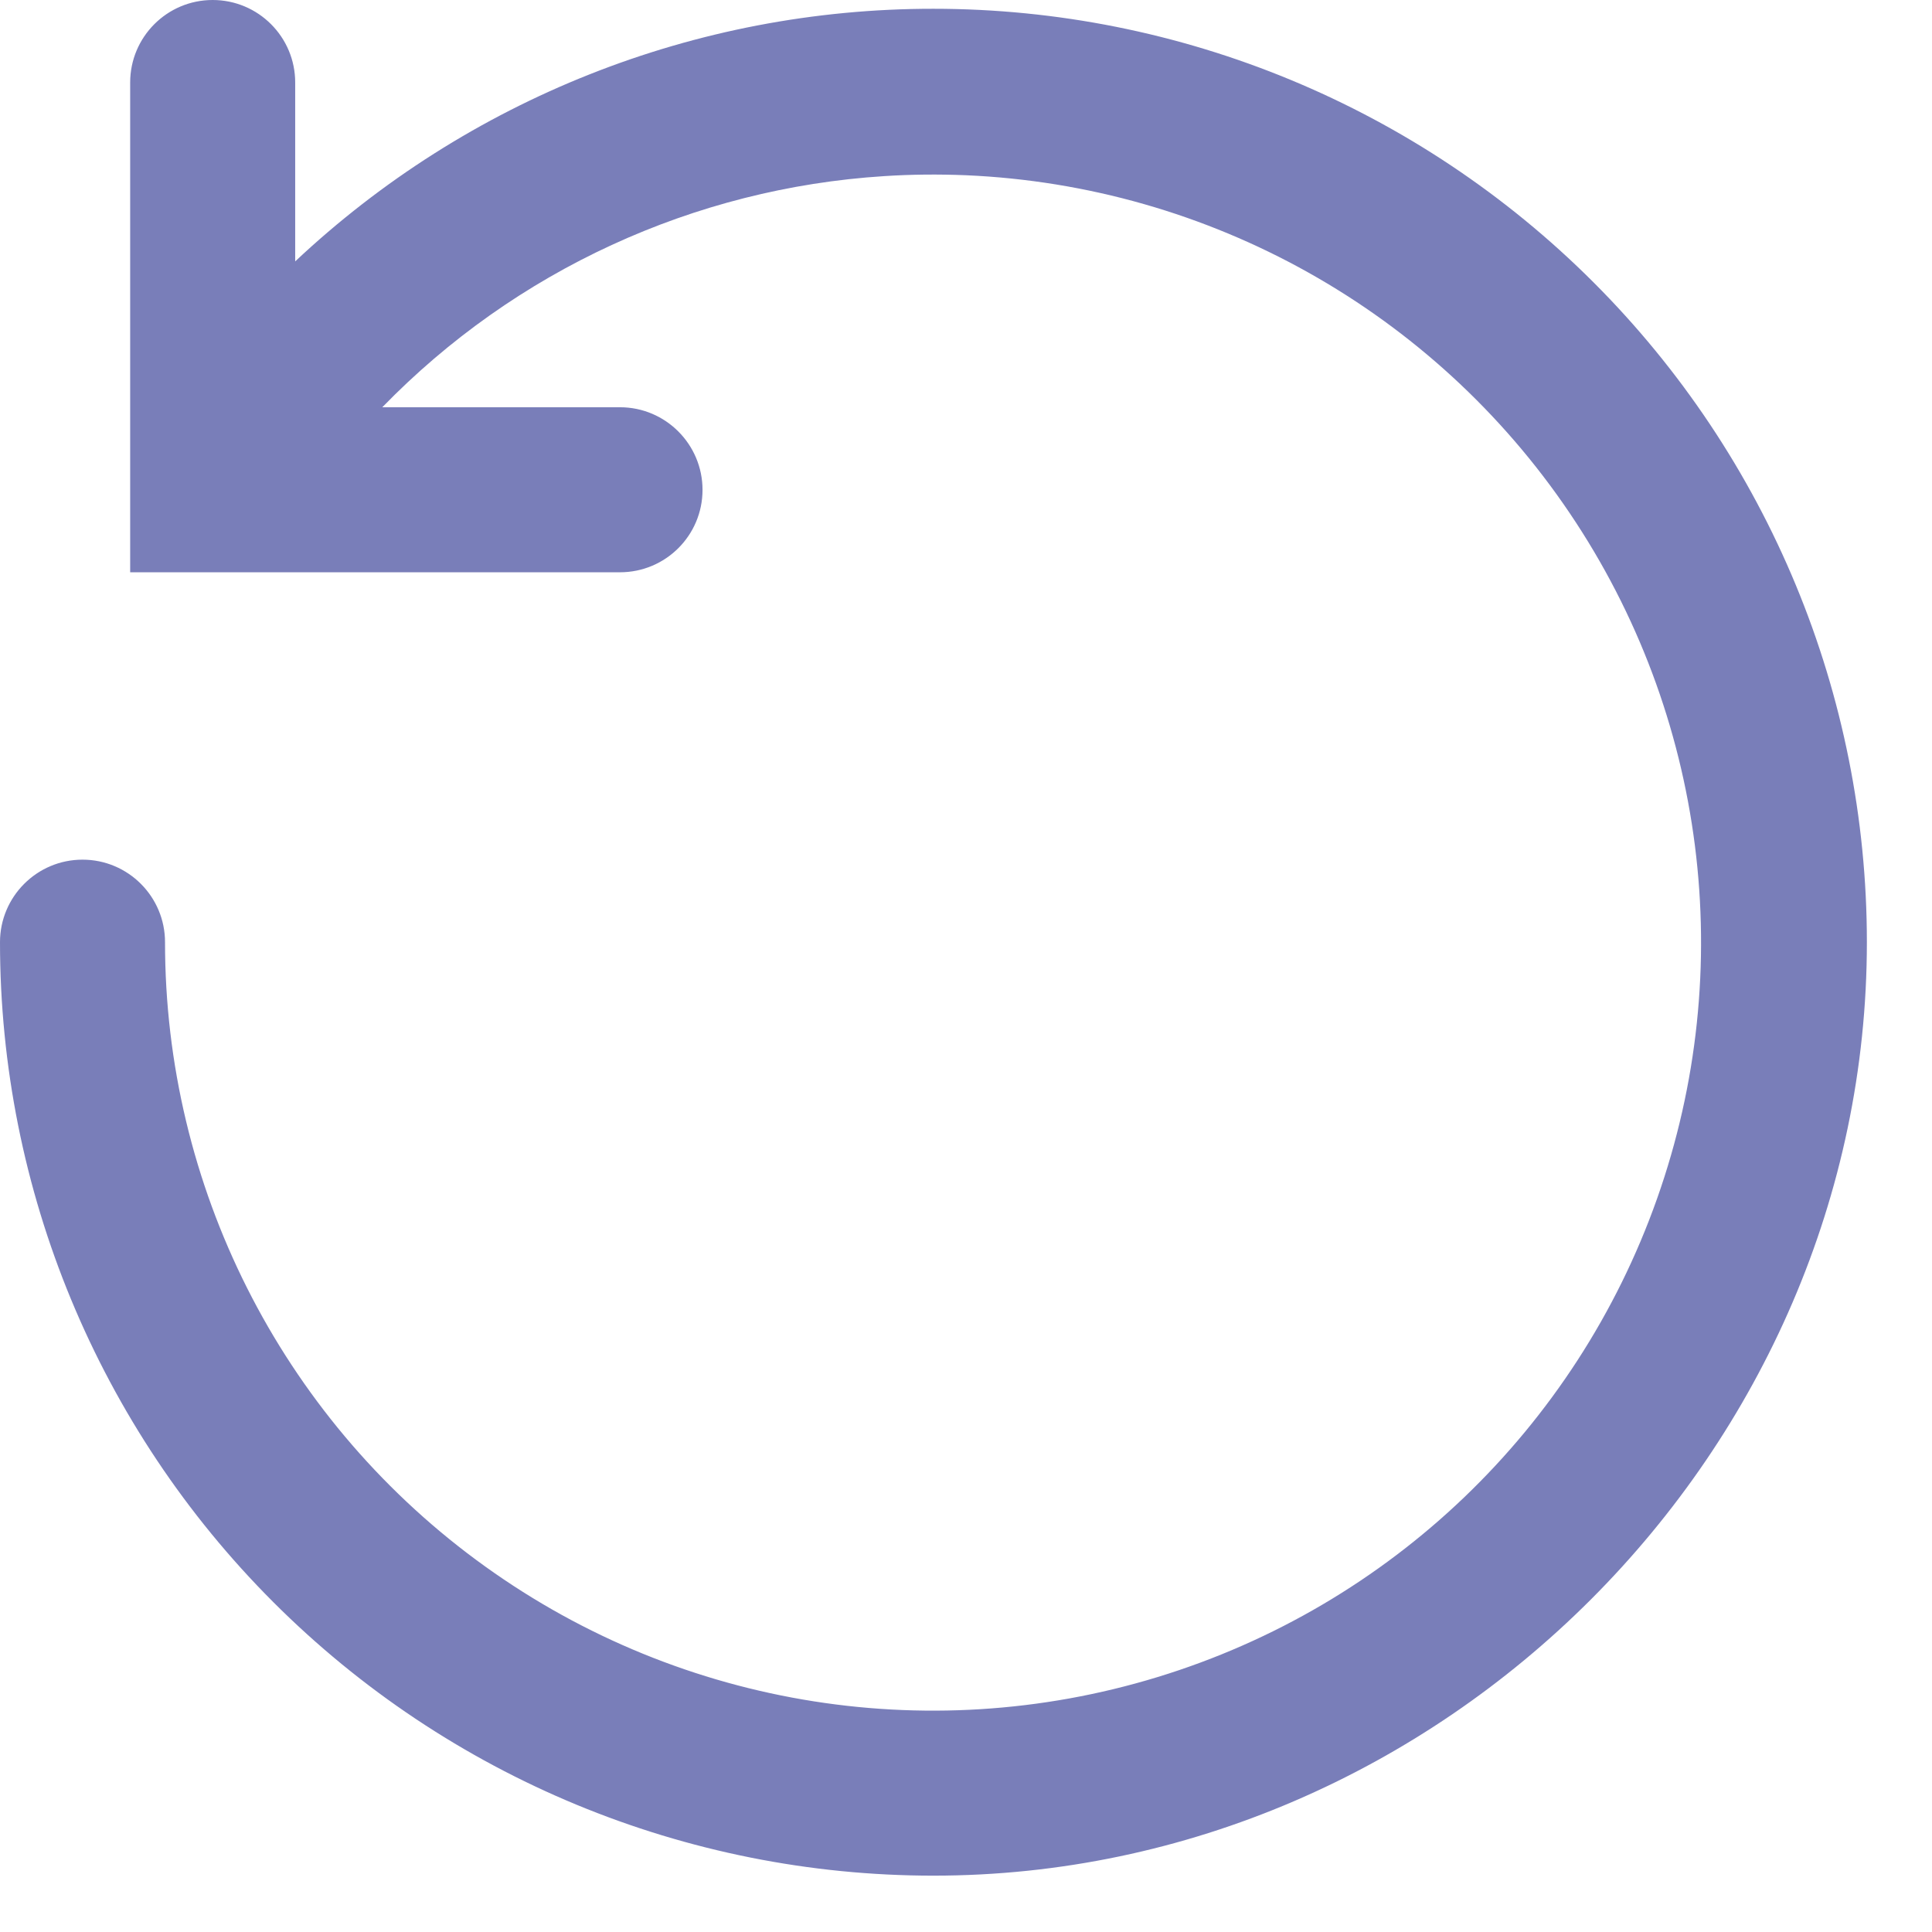
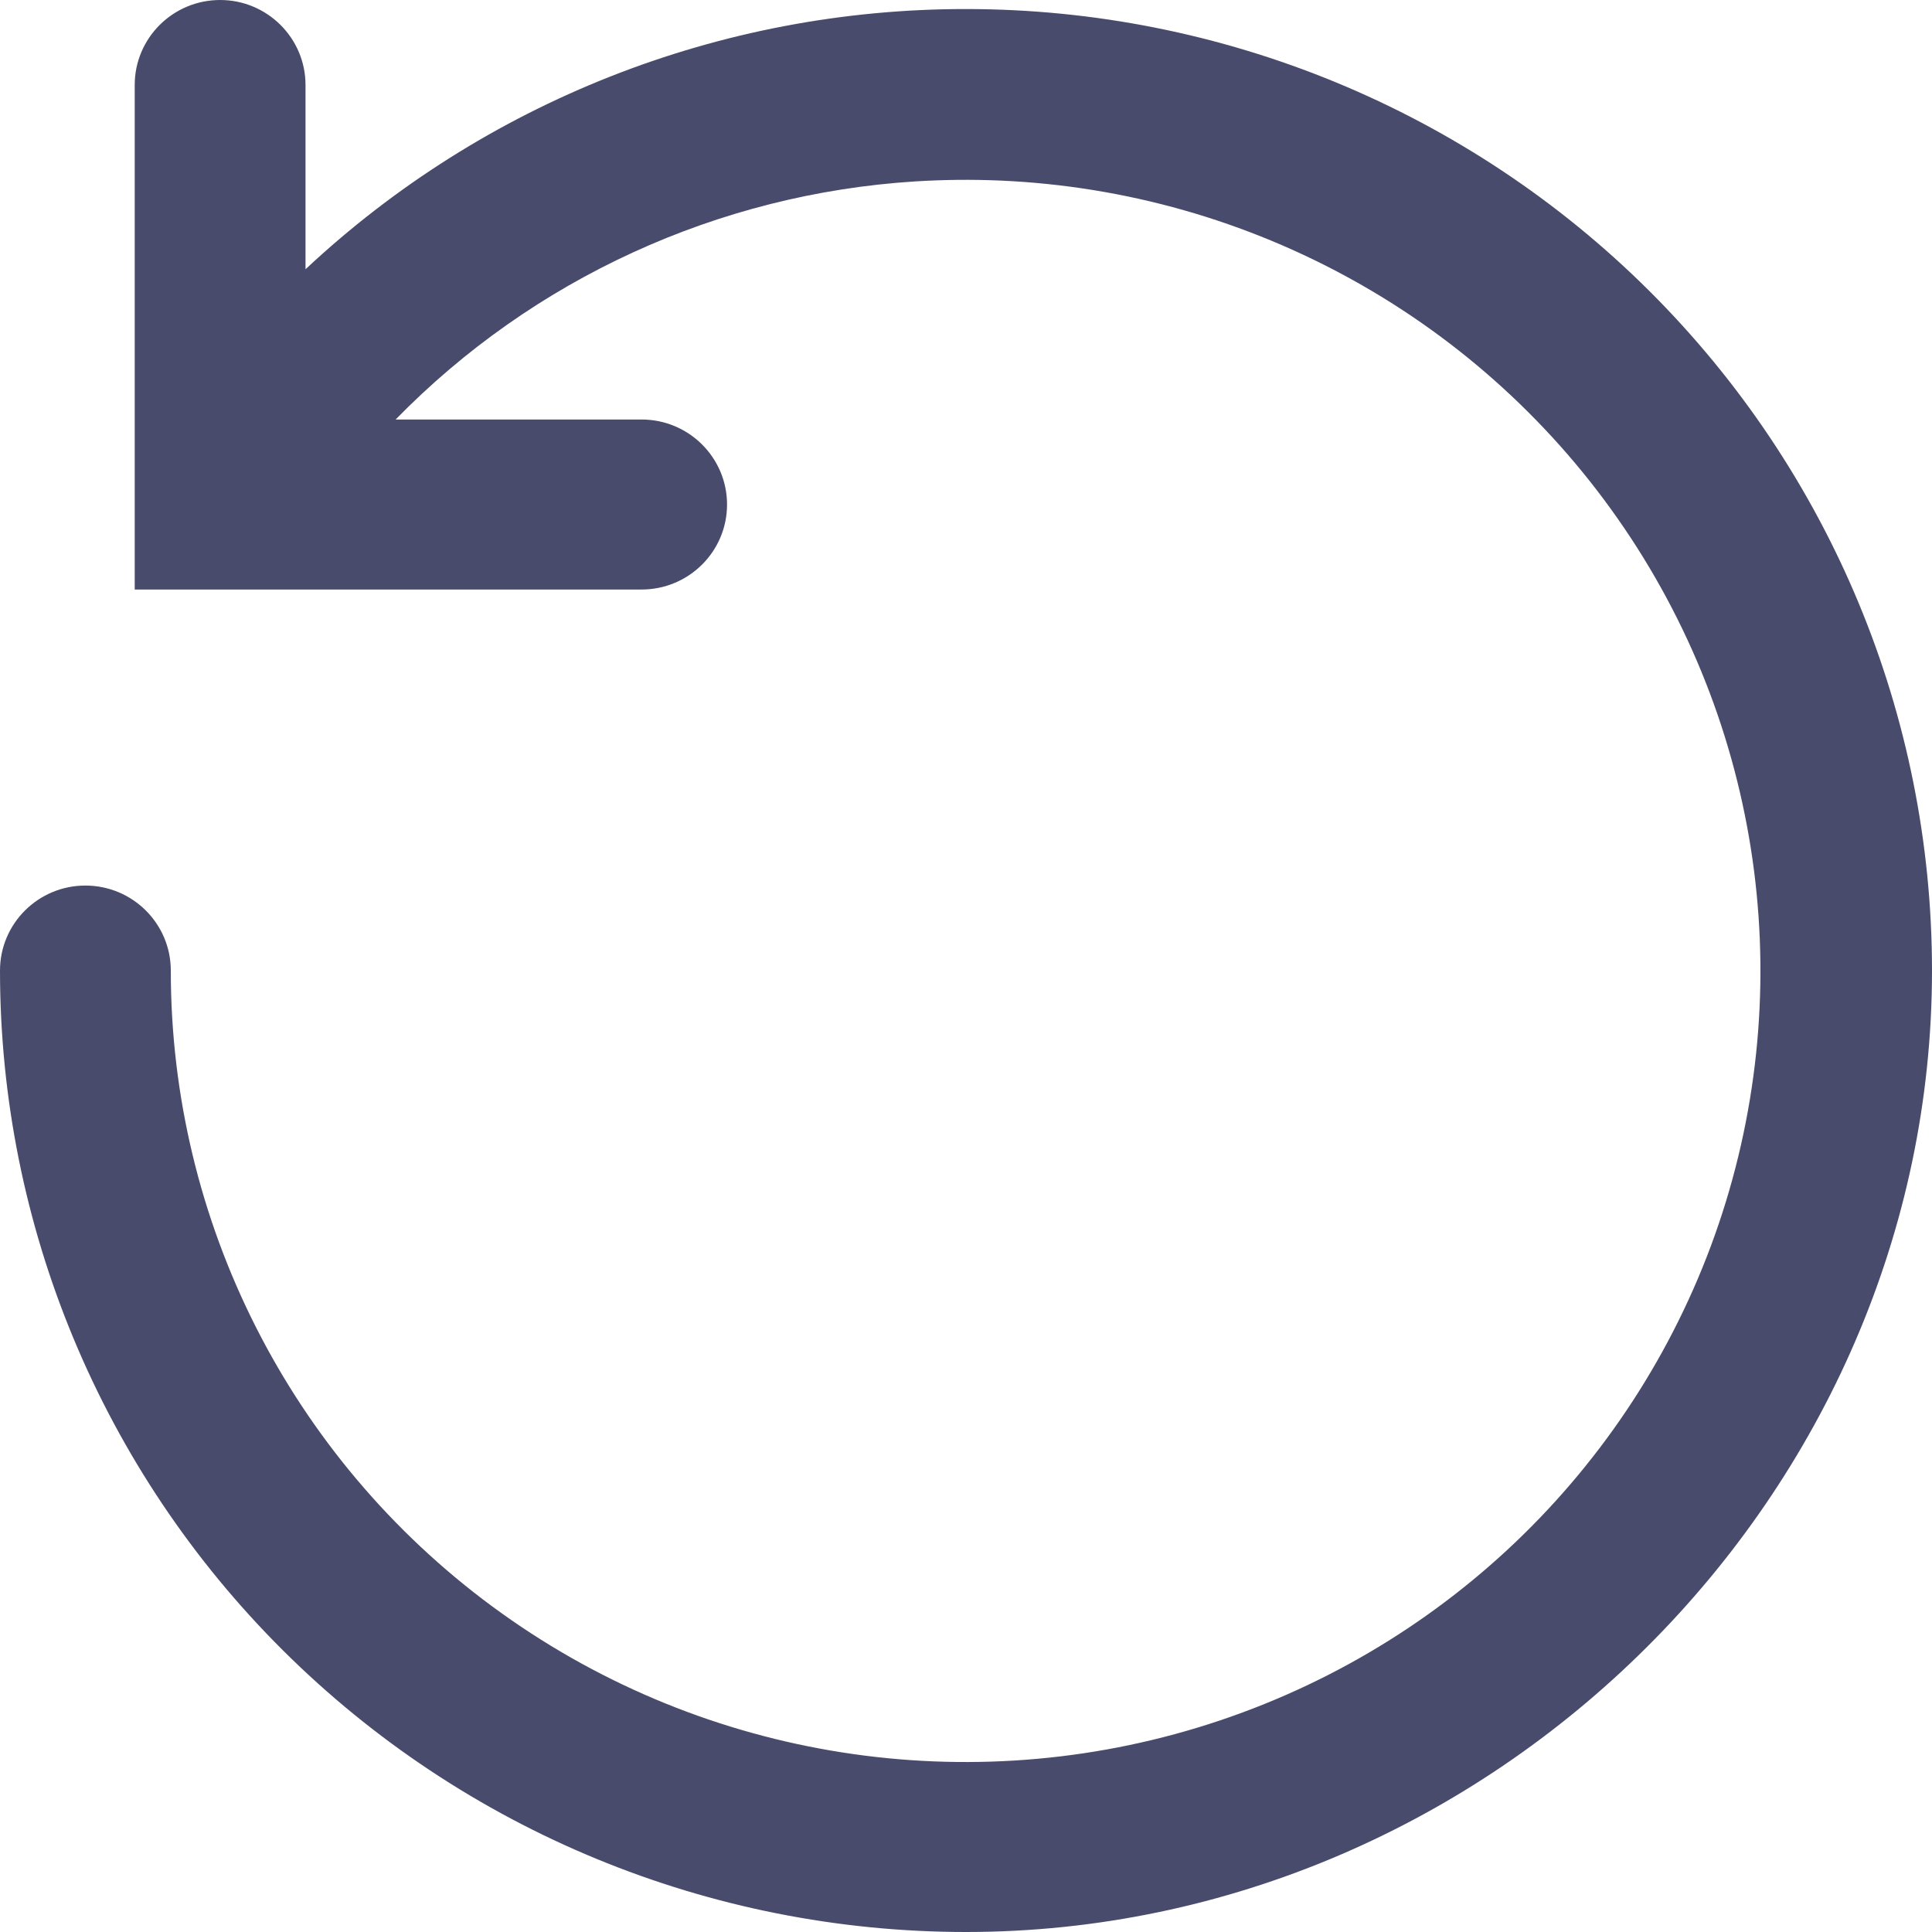
- <svg xmlns="http://www.w3.org/2000/svg" width="24" height="24" viewBox="0 0 24 24" fill="none">
-   <path d="M5.914 19.377C8.346 21.178 11.486 21.718 14.38 20.833C17.273 19.949 19.575 17.744 20.584 14.892C21.594 12.04 21.191 8.879 19.498 6.372C17.805 3.864 15.024 2.308 12.001 2.177C11.659 2.163 11.319 2.166 10.982 2.188C8.623 2.338 6.399 3.361 4.749 5.059H7.702C8.267 5.059 8.727 5.519 8.727 6.085C8.727 6.652 8.267 7.109 7.702 7.109H1.617V1.025C1.617 0.46 2.075 0 2.642 0C3.208 0 3.667 0.459 3.667 1.025V3.247C5.804 1.238 8.638 0.107 11.595 0.109C14.67 0.109 17.619 1.331 19.794 3.506C21.969 5.68 23.191 8.63 23.191 11.704C23.191 18.02 17.911 23.3 11.595 23.3C8.519 23.3 5.571 22.078 3.396 19.903C1.222 17.729 0 14.78 0 11.704C0 11.139 0.459 10.679 1.025 10.679C1.592 10.679 2.05 11.139 2.05 11.704C2.049 14.73 3.482 17.577 5.914 19.377Z" fill="#797EB9" />
+ <svg xmlns="http://www.w3.org/2000/svg" width="22" height="22" viewBox="0 0 22 22" fill="none">
+   <path d="M5.61 18.296C7.917 19.996 10.897 20.506 13.642 19.671C16.386 18.836 18.57 16.755 19.528 14.062C20.485 11.368 20.103 8.383 18.497 6.016C16.891 3.648 14.252 2.179 11.385 2.056C11.061 2.042 10.738 2.046 10.418 2.066C8.18 2.208 6.071 3.174 4.505 4.777H7.306C7.843 4.777 8.279 5.211 8.279 5.745C8.279 6.28 7.843 6.713 7.306 6.713H1.534V0.968C1.534 0.434 1.969 0 2.507 0C3.043 0 3.479 0.434 3.479 0.968V3.066C5.506 1.169 8.194 0.101 11 0.103C13.917 0.103 16.715 1.257 18.778 3.31C20.841 5.363 22 8.148 22 11.052C22 17.015 16.991 22 11 22C8.082 22 5.285 20.846 3.222 18.793C1.159 16.74 0 13.956 0 11.052C0 10.517 0.436 10.084 0.972 10.084C1.51 10.084 1.945 10.518 1.945 11.052C1.944 13.909 3.303 16.596 5.61 18.296Z" fill="#494B6D" />
</svg>
